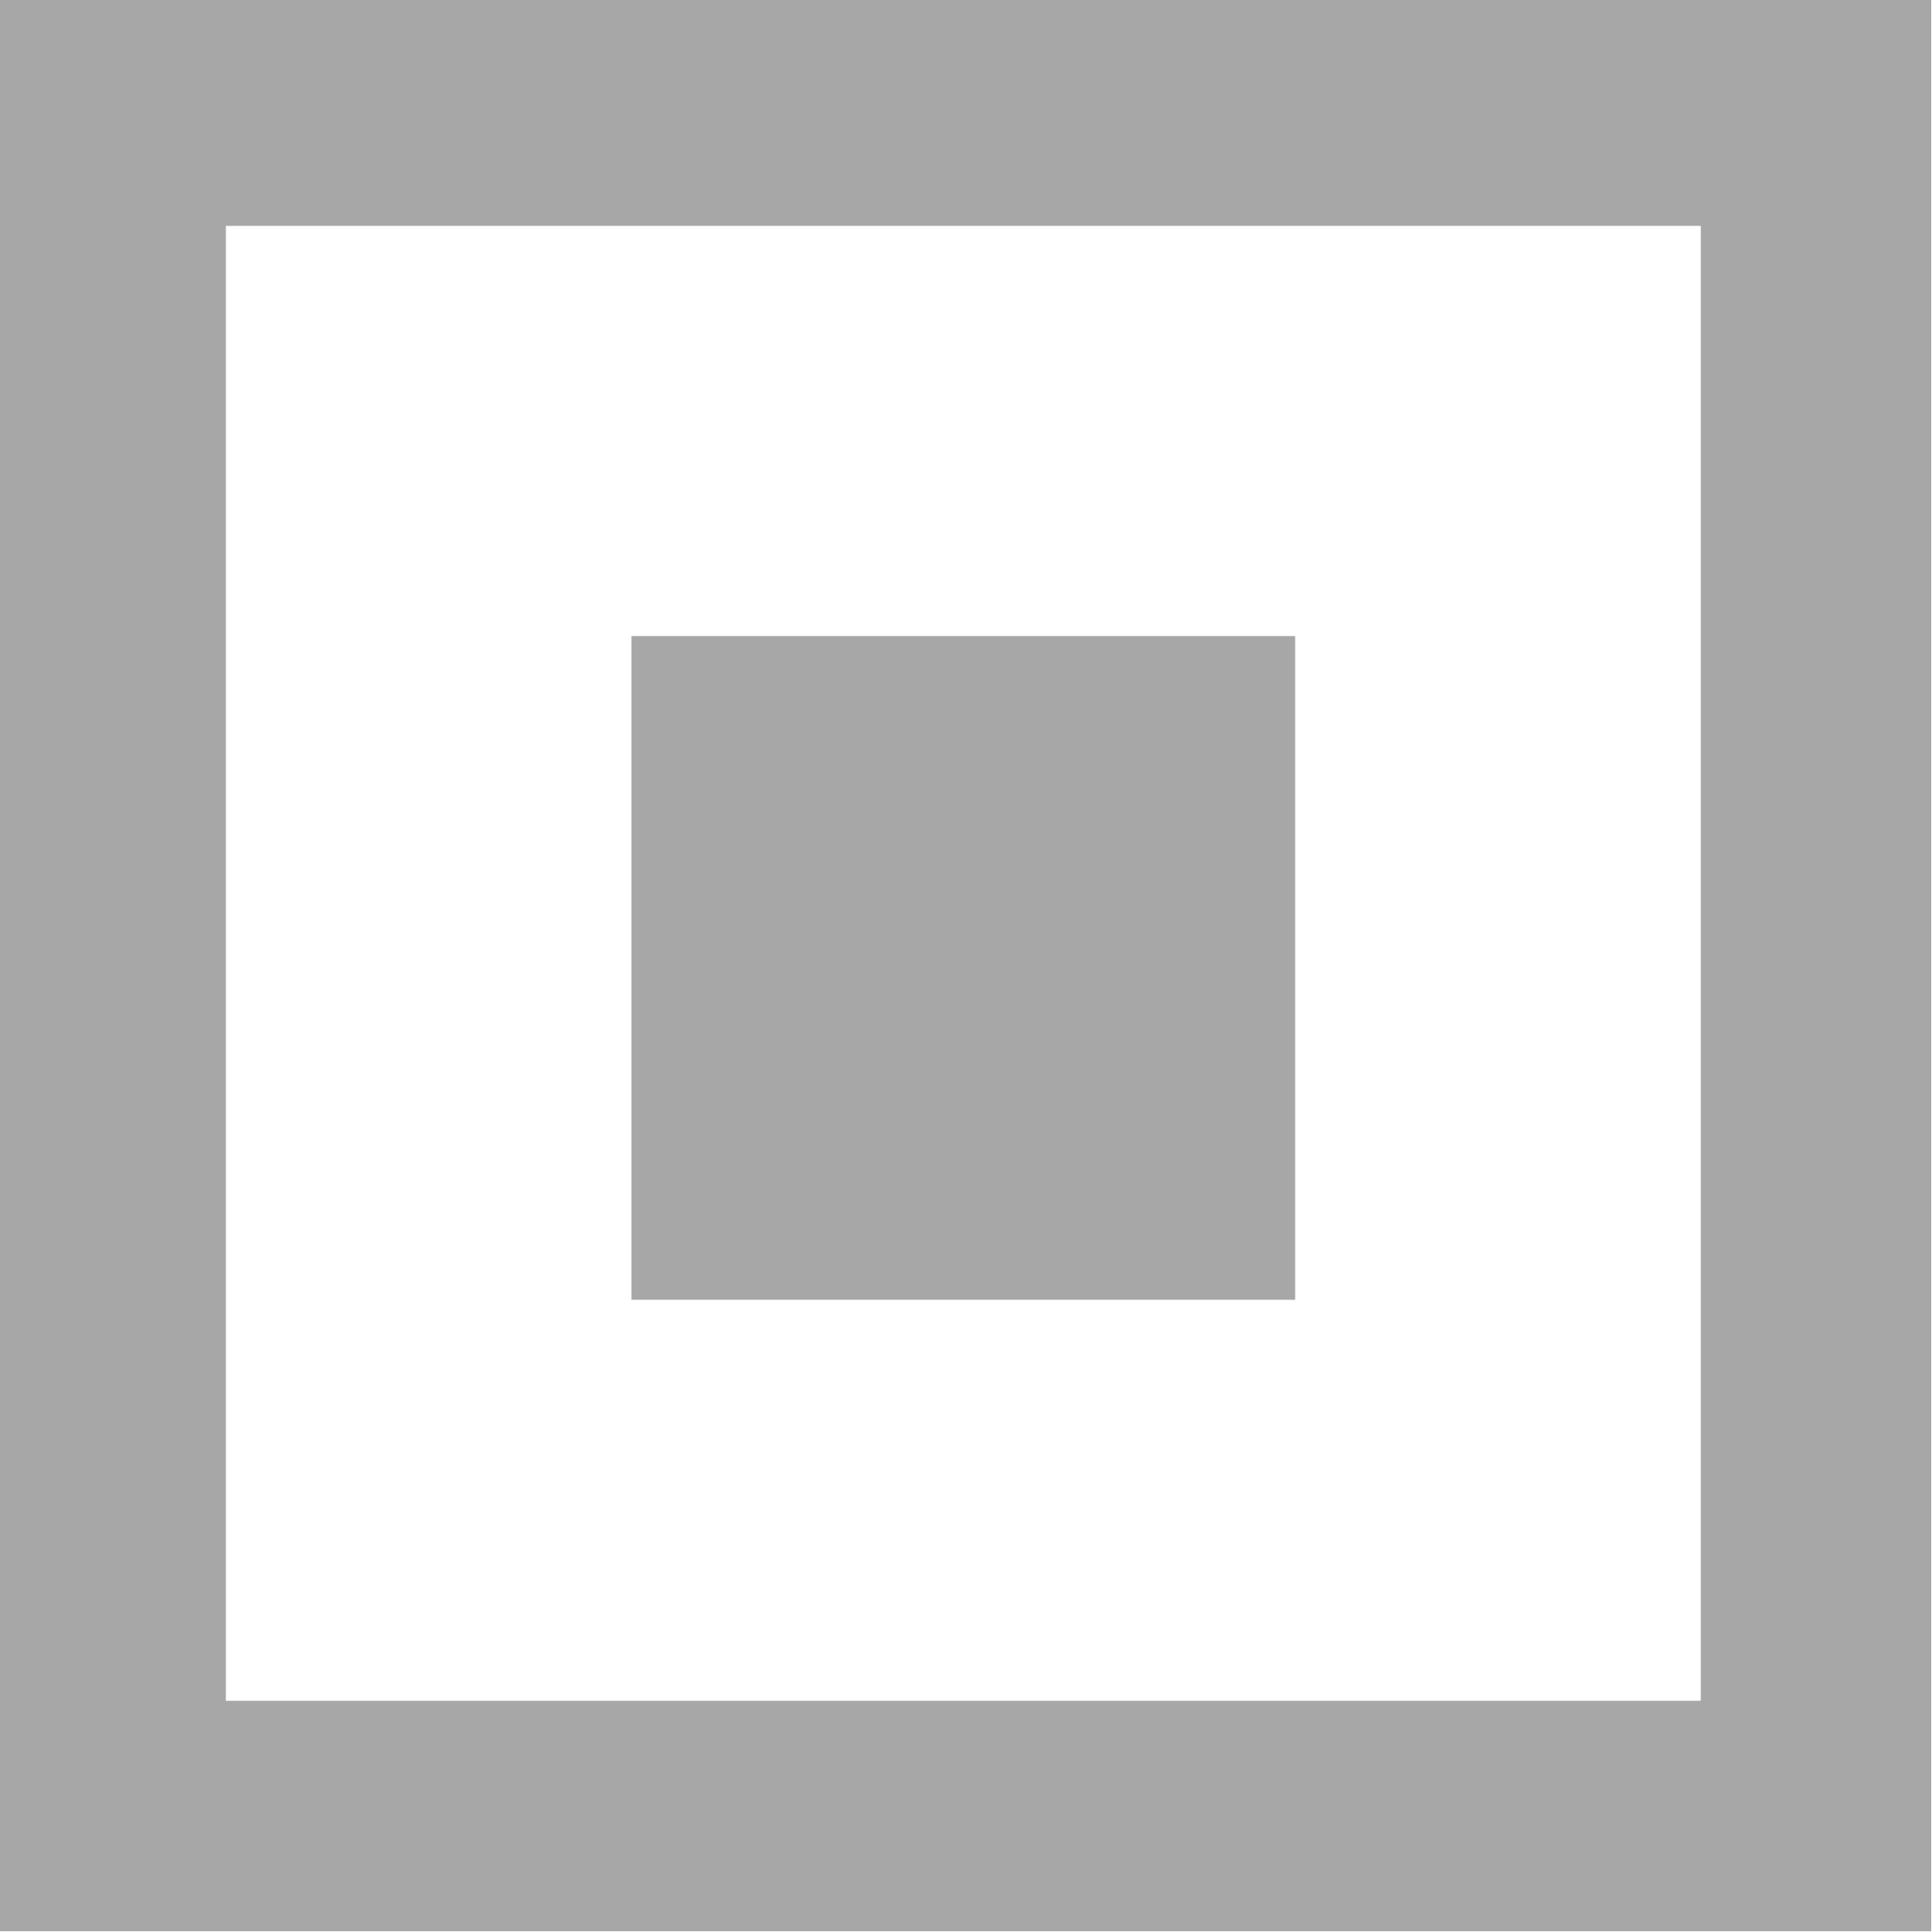
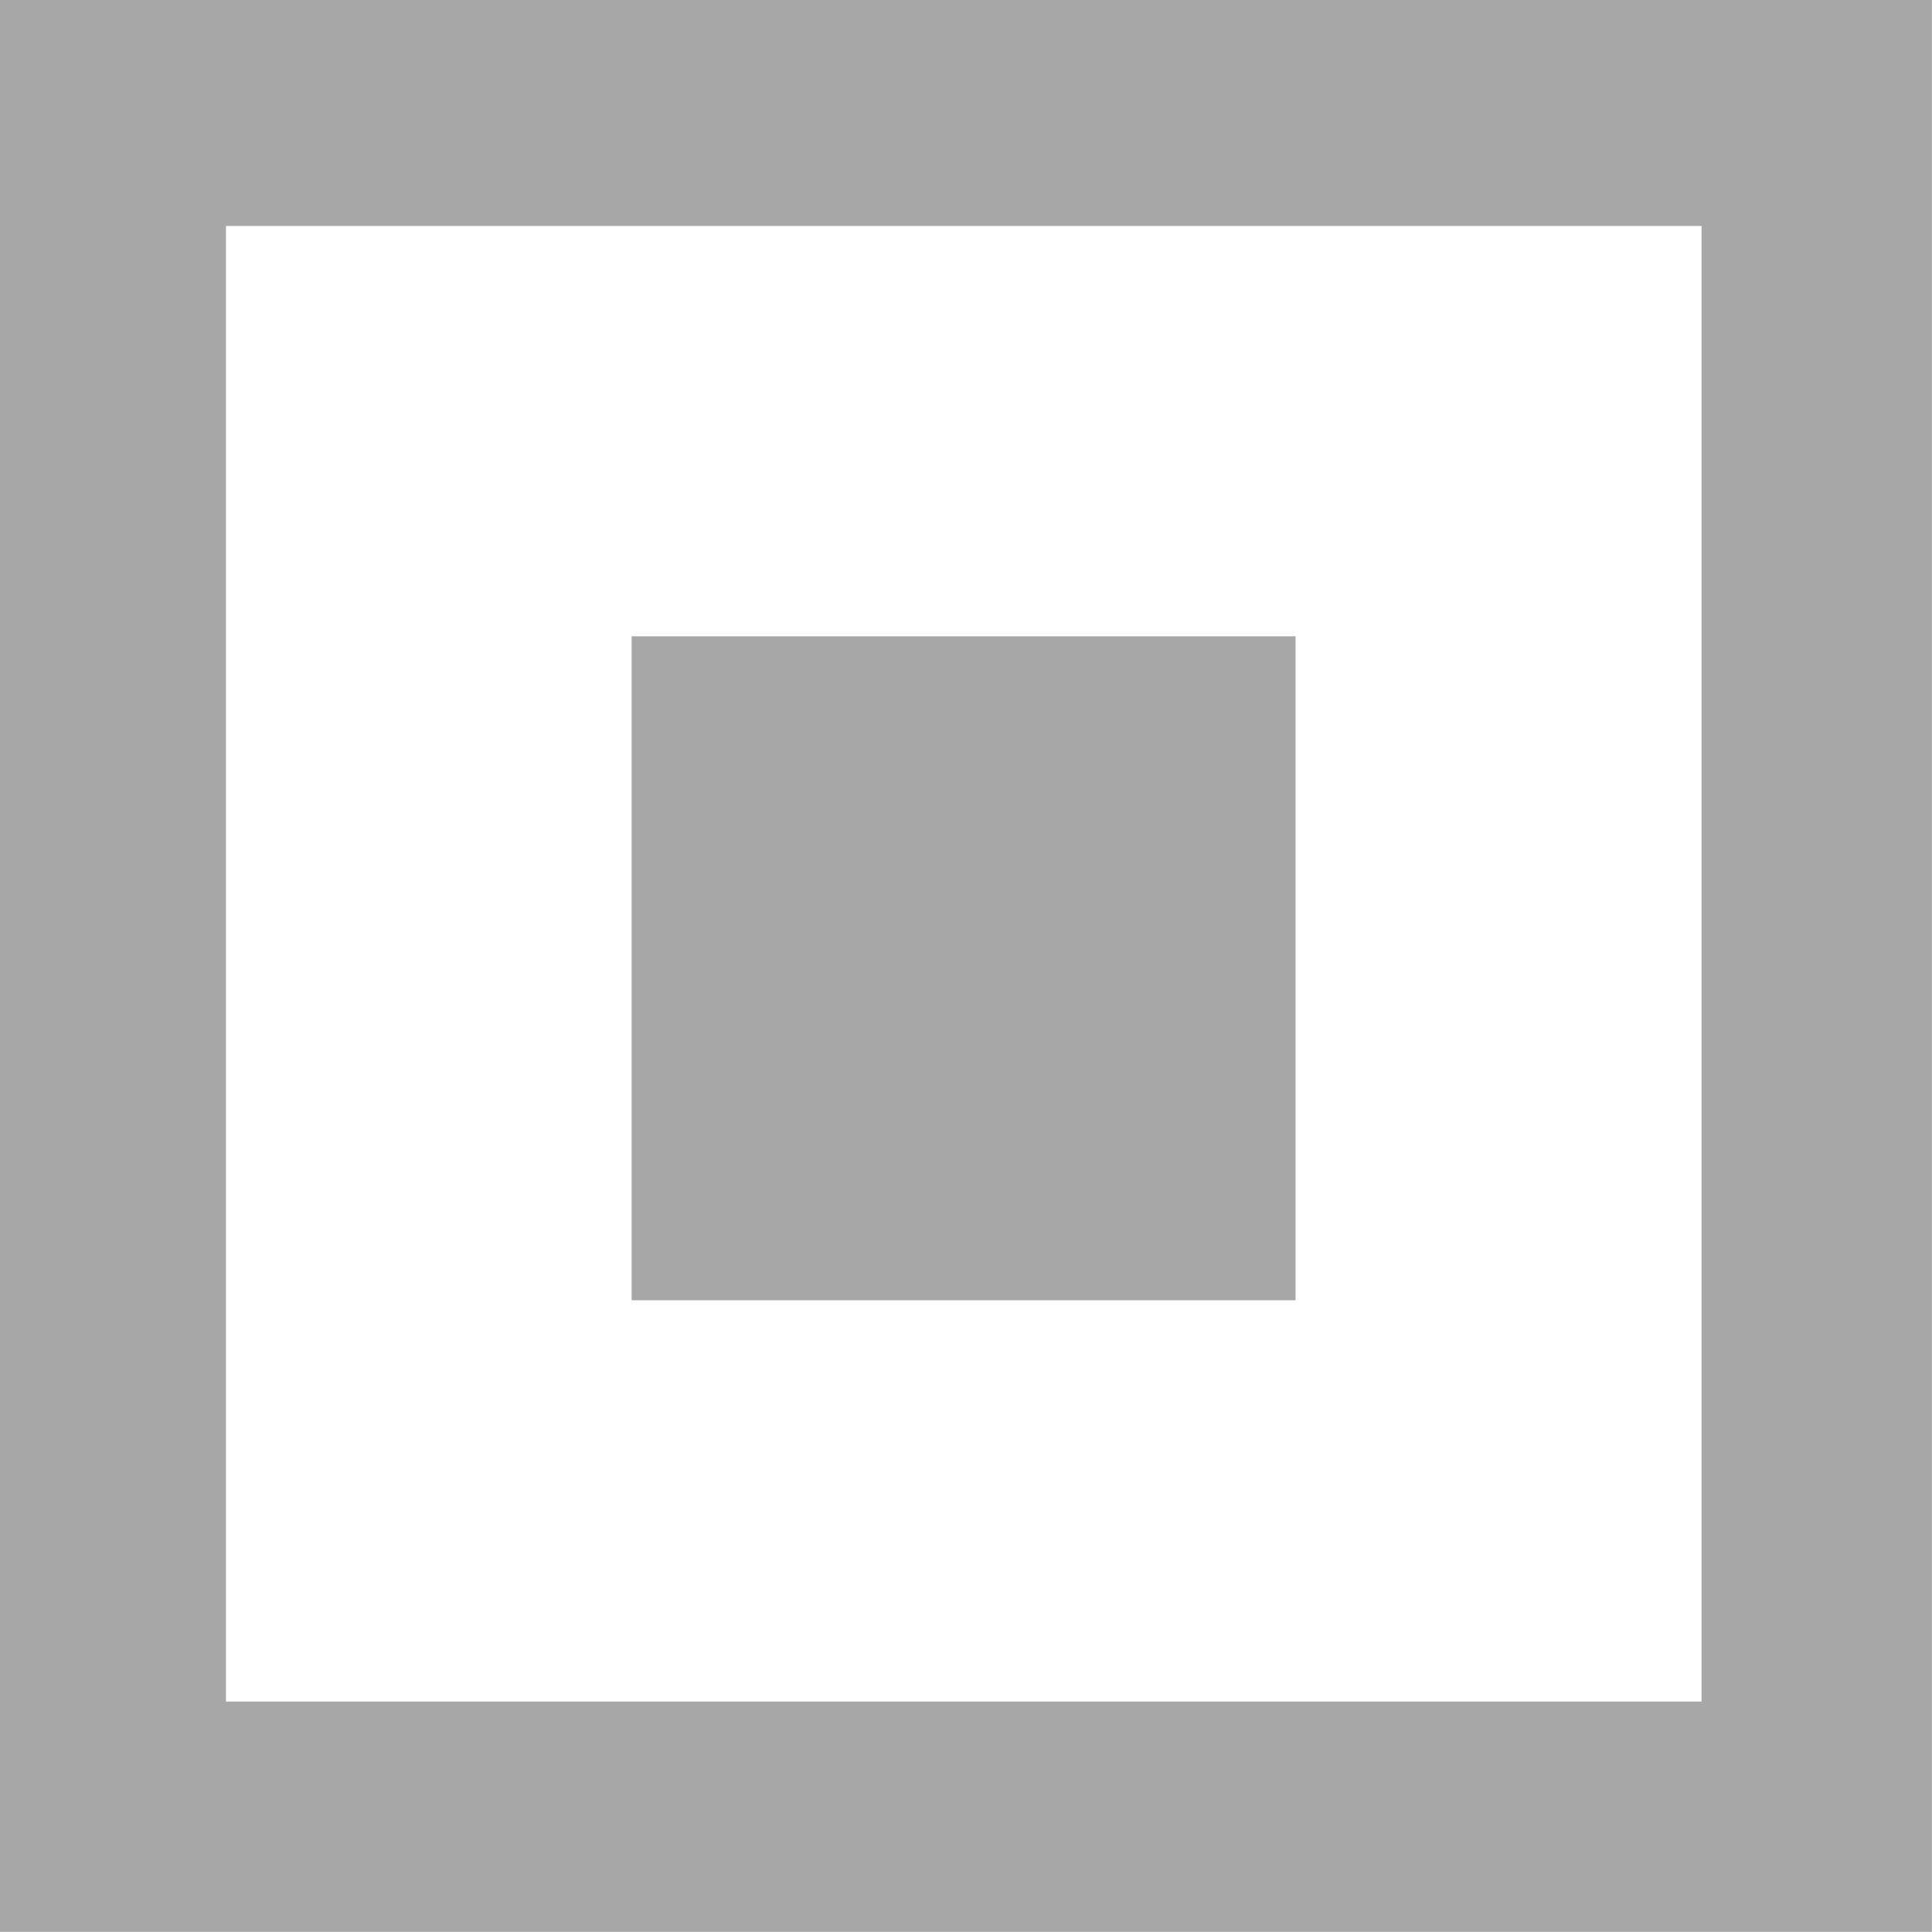
- <svg xmlns="http://www.w3.org/2000/svg" width="17.741mm" height="17.741mm" viewBox="0 0 17.741 17.741" version="1.1" id="svg8">
-   <defs id="defs2">
-     <pattern y="0" x="0" height="6" width="6" patternUnits="userSpaceOnUse" id="WMFhbasepattern" />
-     <pattern y="0" x="0" height="6" width="6" patternUnits="userSpaceOnUse" id="WMFhbasepattern-5" />
-     <pattern y="0" x="0" height="6" width="6" patternUnits="userSpaceOnUse" id="WMFhbasepattern-2" />
-     <pattern y="0" x="0" height="6" width="6" patternUnits="userSpaceOnUse" id="WMFhbasepattern-4" />
-   </defs>
-   <g id="layer1" transform="translate(-181.4028,-158.259)">
-     <g id="g882" transform="matrix(0.2645833,0,0,0.2645833,181.2334,158.0896)" style="fill:#a7a7a7;fill-opacity:1">
-       <path id="path869" d="M 8.482,8.482 V 59.692 H 59.692 V 8.482 Z M 0.64,0.64 H 67.693 V 67.693 H 0.64 Z" style="fill:#a7a7a7;fill-opacity:1;fill-rule:evenodd;stroke:none" />
-       <path id="path871" d="M 22.564,22.724 V 45.769 H 45.609 V 22.724 Z" style="fill:#a7a7a7;fill-opacity:1;fill-rule:evenodd;stroke:none" />
-     </g>
-   </g>
+ <svg xmlns="http://www.w3.org/2000/svg" width="68" height="68" viewBox="0 0 17.741 17.741">
+   <path d="M2.075 2.075v13.55h13.55V2.075zM0 0h17.74v17.74H0zm5.8 5.843v6.097h6.097V5.843z" fill-rule="evenodd" fill="#a7a7a7" />
</svg>
